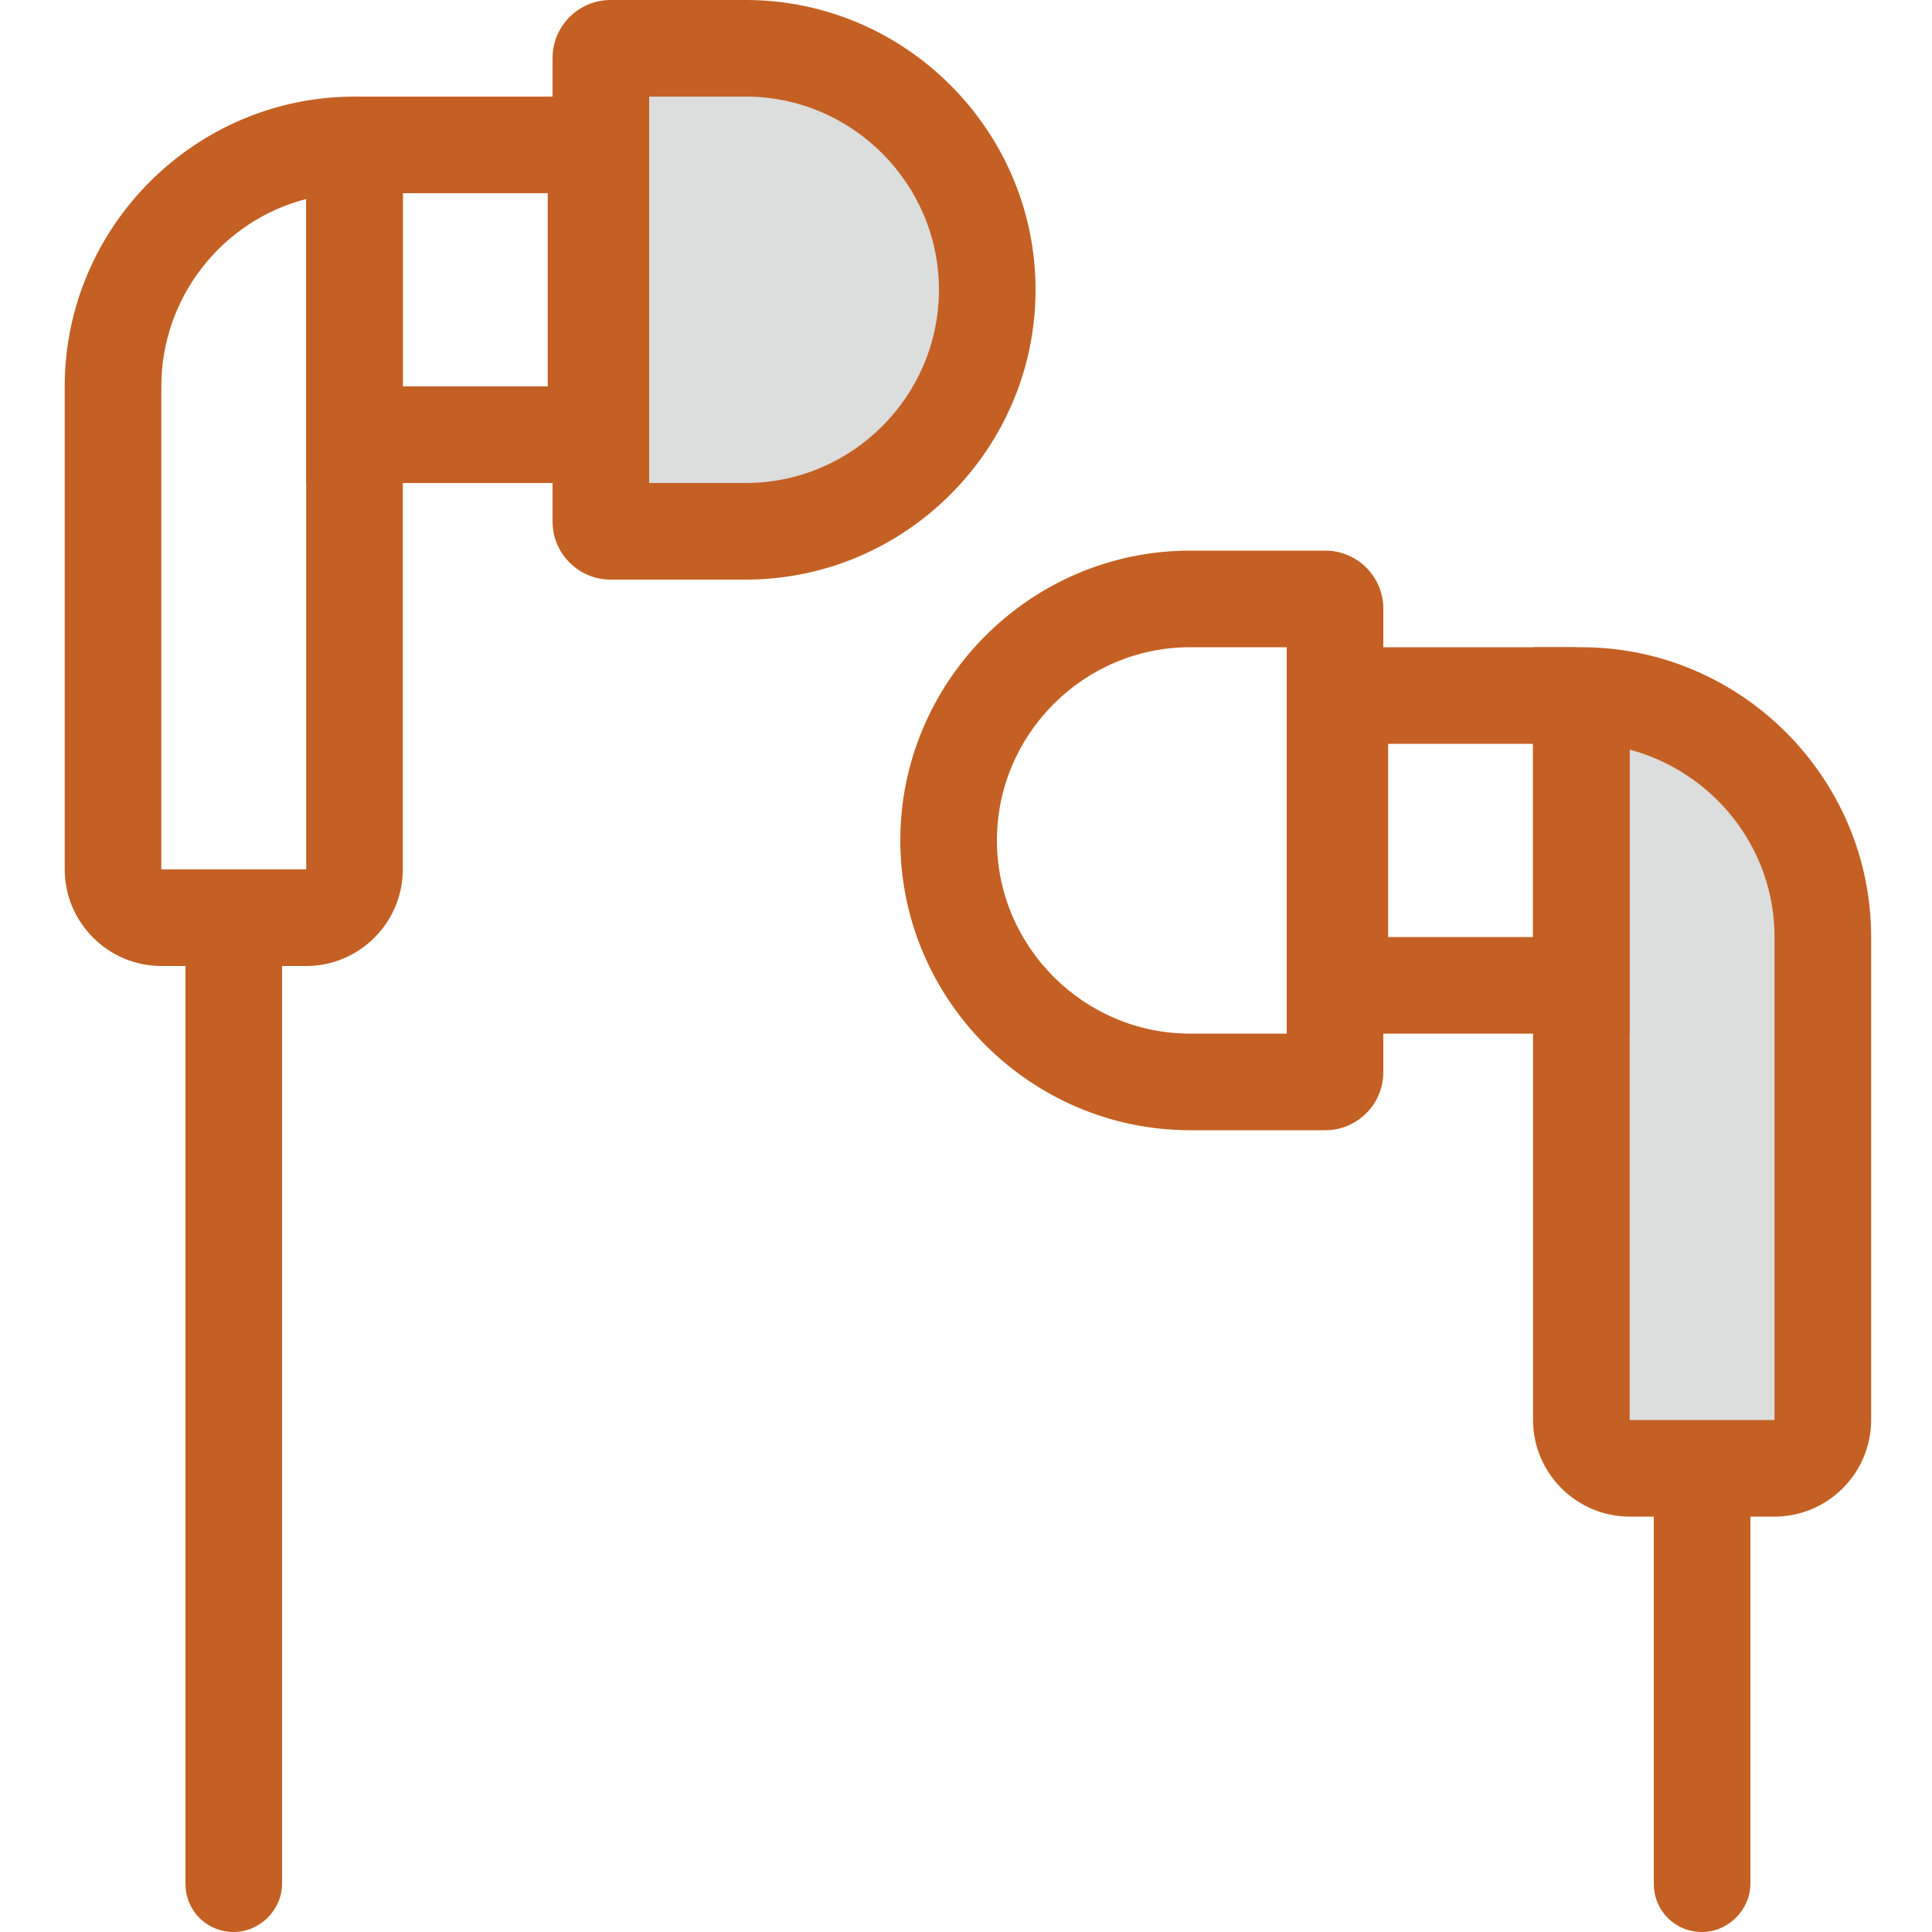
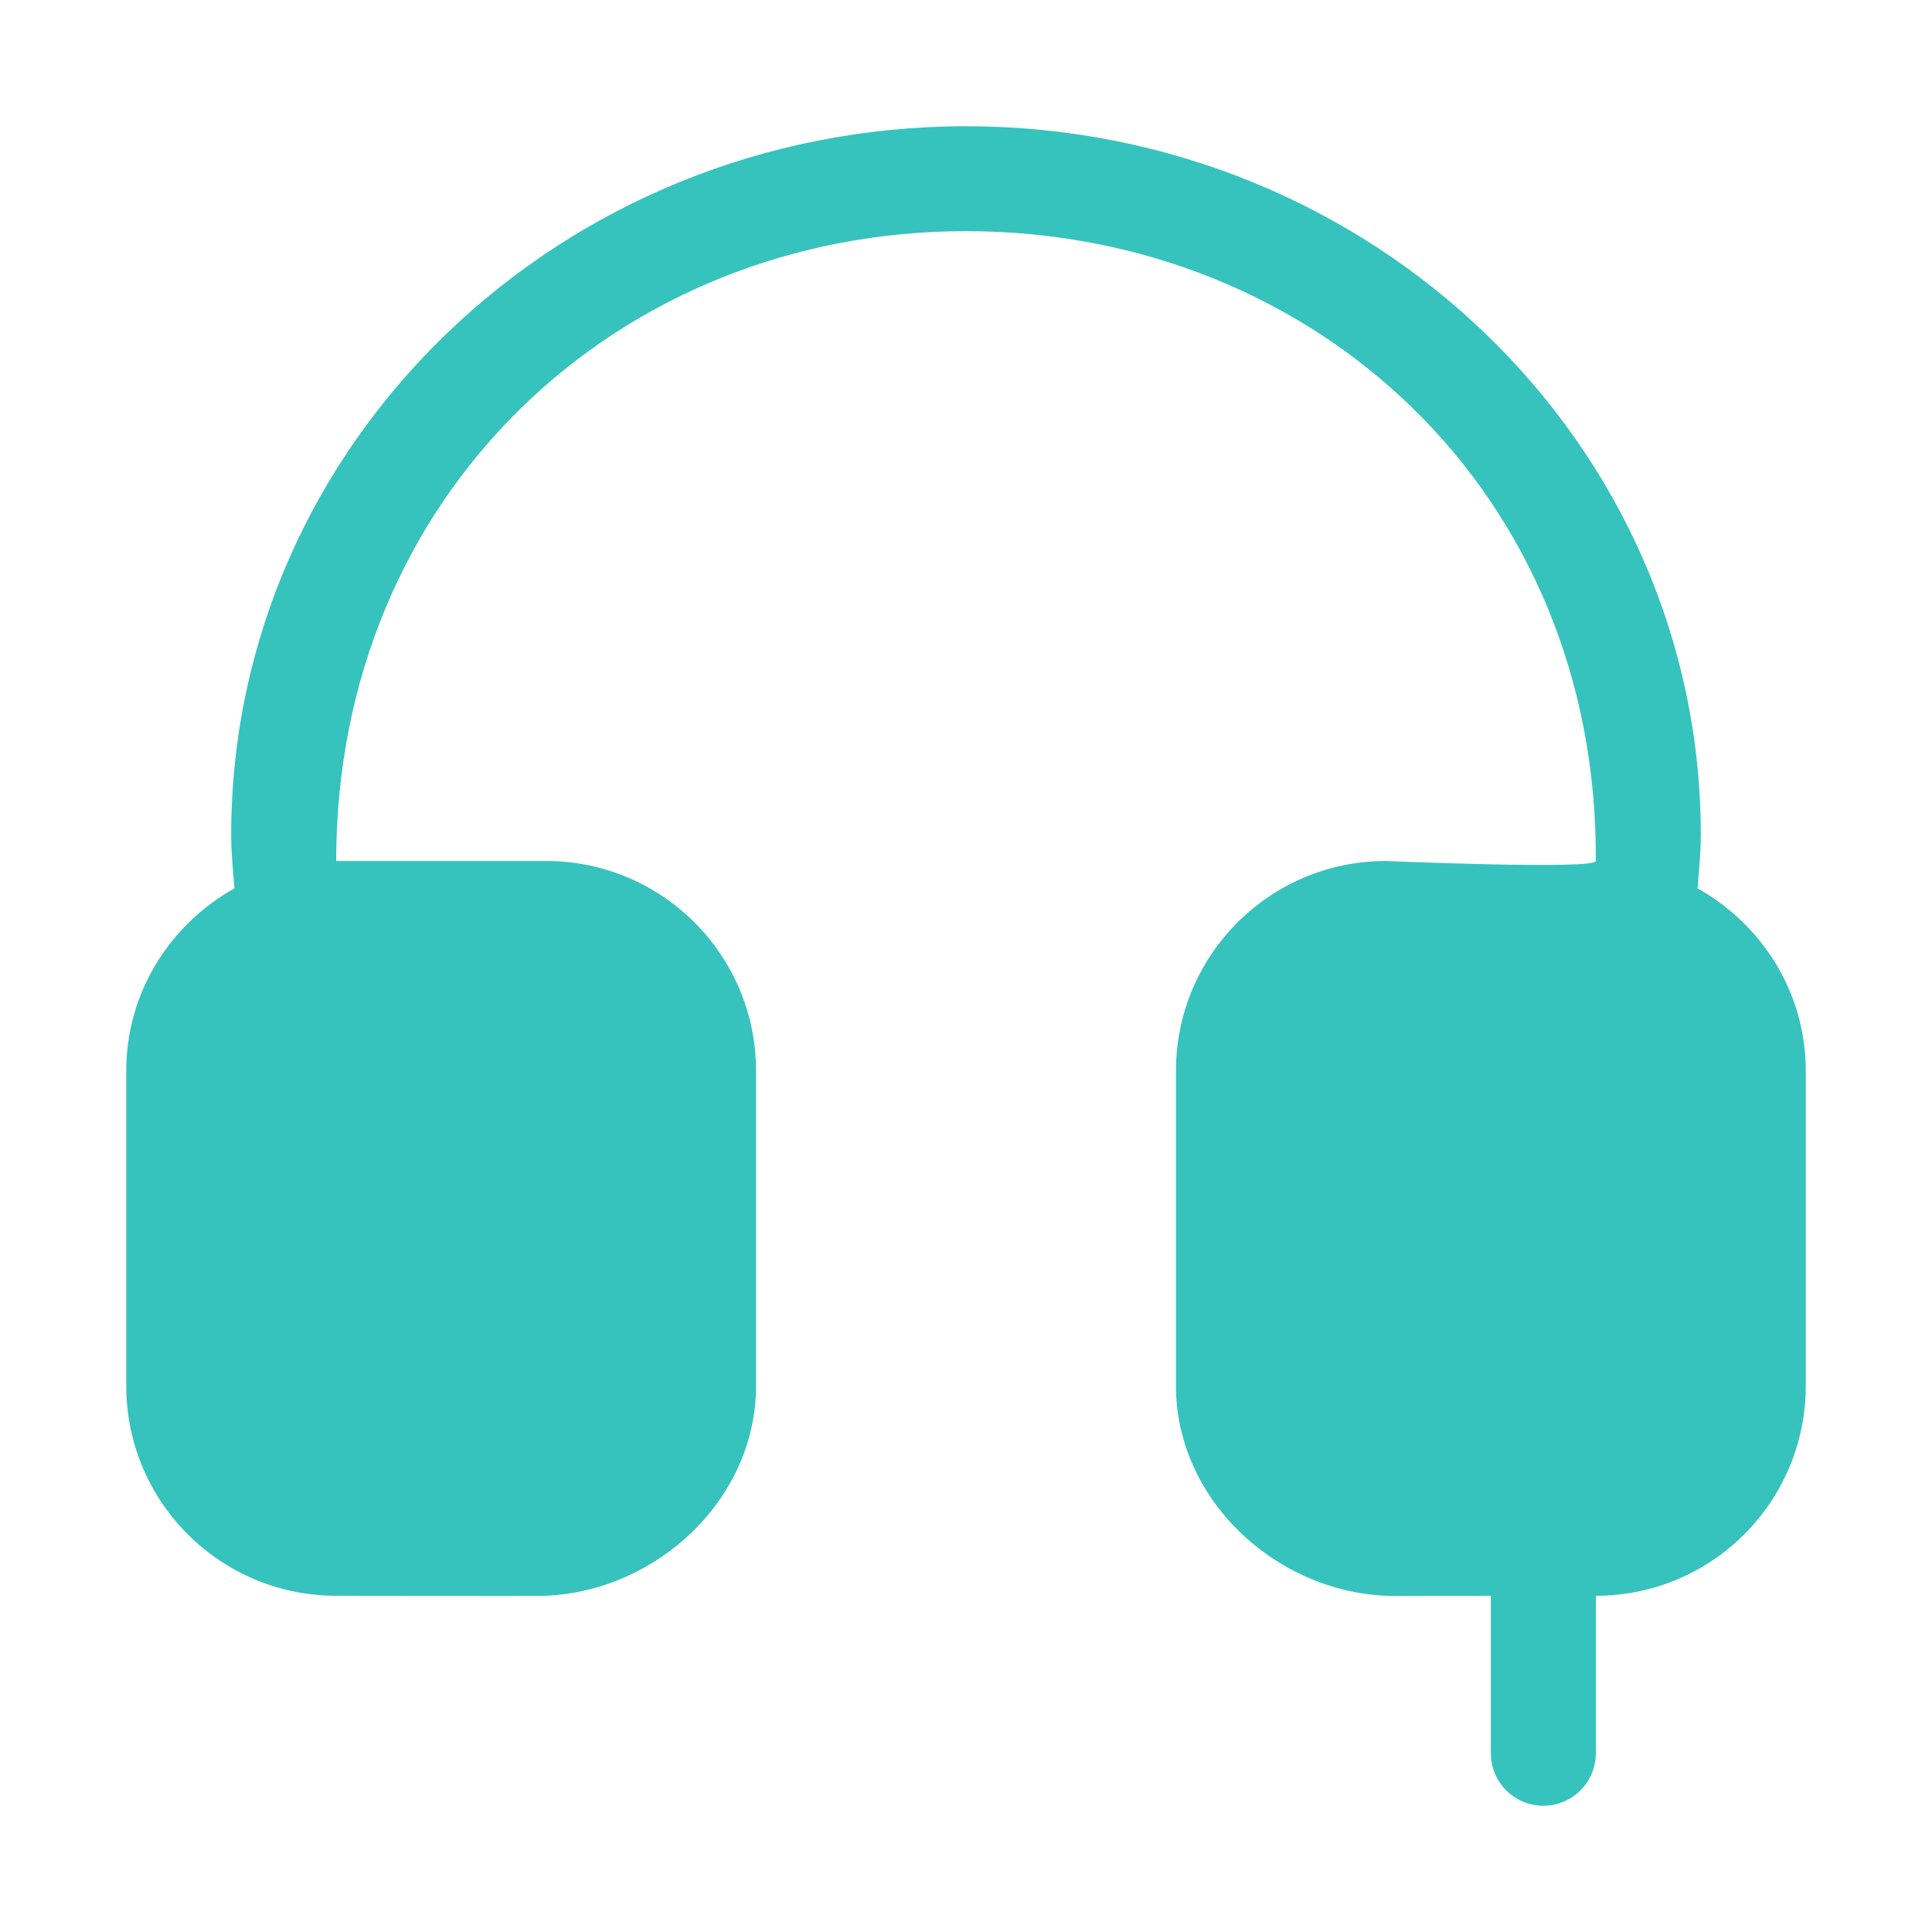
- <svg xmlns="http://www.w3.org/2000/svg" t="1708846598534" class="icon" viewBox="0 0 1024 1024" version="1.1" p-id="1466" width="35" height="35">
-   <path d="M162.304 512h-76.8c-28.16 0-51.2-23.04-51.2-51.2V204.8c0-84.48 69.12-153.6 153.6-153.6h25.6v409.6c0 28.16-23.04 51.2-51.2 51.2z m0-406.528c-44.032 11.264-76.8 51.712-76.8 99.328v256h76.8V105.472z" fill="#C46023" p-id="1467" />
-   <path d="M341.504 256h-179.2V81.92c0-16.896 13.824-30.72 30.72-30.72h148.48v204.8z m-128-51.2h76.8V102.4h-76.8v102.4z" fill="#C46023" p-id="1468" />
-   <path d="M395.264 281.6h-71.68c-3.072 0-5.12-2.048-5.12-5.12V30.72c0-3.072 2.048-5.12 5.12-5.12h71.68c70.656 0 128 57.344 128 128S465.92 281.6 395.264 281.6z" fill="#DCDDDD" p-id="1469" />
-   <path d="M395.264 307.2h-71.68c-16.896 0-30.72-13.824-30.72-30.72V30.72c0-16.896 13.824-30.72 30.72-30.72h71.68c84.48 0 153.6 69.12 153.6 153.6s-69.12 153.6-153.6 153.6z m-51.2-51.2h51.2c56.32 0 102.4-46.08 102.4-102.4s-46.08-102.4-102.4-102.4h-51.2v204.8zM123.904 1024c-14.336 0-25.6-11.264-25.6-25.6V491.52c0-14.336 11.264-25.6 25.6-25.6s25.6 11.264 25.6 25.6v506.88c0 13.824-11.776 25.6-25.6 25.6z" fill="#C46023" p-id="1470" />
-   <path d="M863.744 778.24h76.8c14.336 0 25.6-11.264 25.6-25.6V496.64c0-70.656-57.344-128-128-128v384c0 14.336 11.264 25.6 25.6 25.6z" fill="#DCDDDD" p-id="1471" />
-   <path d="M940.544 803.84h-76.8c-28.16 0-51.2-23.04-51.2-51.2V343.04h25.6c84.48 0 153.6 69.12 153.6 153.6v256c0 28.16-23.04 51.2-51.2 51.2z m-76.8-406.528V752.64h76.8V496.64c0-47.616-32.768-87.552-76.8-99.328z" fill="#C46023" p-id="1472" />
-   <path d="M863.744 547.84h-179.2V343.04h148.48c16.896 0 30.72 13.824 30.72 30.72v174.08z m-128-51.2h76.8V394.24h-76.8v102.4z" fill="#C46023" p-id="1473" />
-   <path d="M702.464 599.04h-71.68c-84.48 0-153.6-69.12-153.6-153.6s69.12-153.6 153.6-153.6h71.68c16.896 0 30.72 13.824 30.72 30.72v245.76c0 16.896-13.824 30.72-30.72 30.72z m-71.68-256c-56.32 0-102.4 46.08-102.4 102.4s46.08 102.4 102.4 102.4h51.2V343.04h-51.2zM902.144 1024c-14.336 0-25.6-11.264-25.6-25.6v-215.04c0-14.336 11.264-25.6 25.6-25.6s25.6 11.264 25.6 25.6v215.04c0 13.824-11.776 25.6-25.6 25.6z" fill="#C46023" p-id="1474" />
+ <svg xmlns="http://www.w3.org/2000/svg" t="1713514871004" class="icon" viewBox="0 0 1024 1024" version="1.1" p-id="2031" width="35" height="35">
+   <path d="M899.73 470.847c0.776-9.406 1.726-18.811 1.726-28.419 0-207.385-174.362-375.517-389.456-375.517-215.089 0-389.456 168.13-389.456 375.517 0 9.644 0.946 19.013 1.726 28.419-34.06 19.031-57.36 55.005-57.36 96.789l0 166.902c0 61.44 49.822 111.256 111.274 111.256 0 0 111.376 0.183 111.274 0 59.12-2.622 111.268-51.466 111.268-111.256L400.727 567.637c0-61.459-49.816-111.293-111.268-111.293 0 0-104.132 0-111.274 0 0-194.441 149.454-333.823 333.817-333.823s335 138.19 333.817 333.823c-0.023 4.731-111.268 0-111.268 0-61.458 0-111.274 49.834-111.274 111.293l0 166.902c0 59.79 52.148 108.634 111.274 111.256-0.102 0.183 55.634 0 55.634 0l0 83.478c0 15.328 12.457 27.813 27.818 27.813 15.366 0 27.818-12.486 27.818-27.813l0-83.478c61.458 0 111.274-49.816 111.274-111.256L957.093 567.637C957.09 525.851 933.789 489.879 899.73 470.847z" fill="#36C3BE" p-id="2032" />
</svg>
